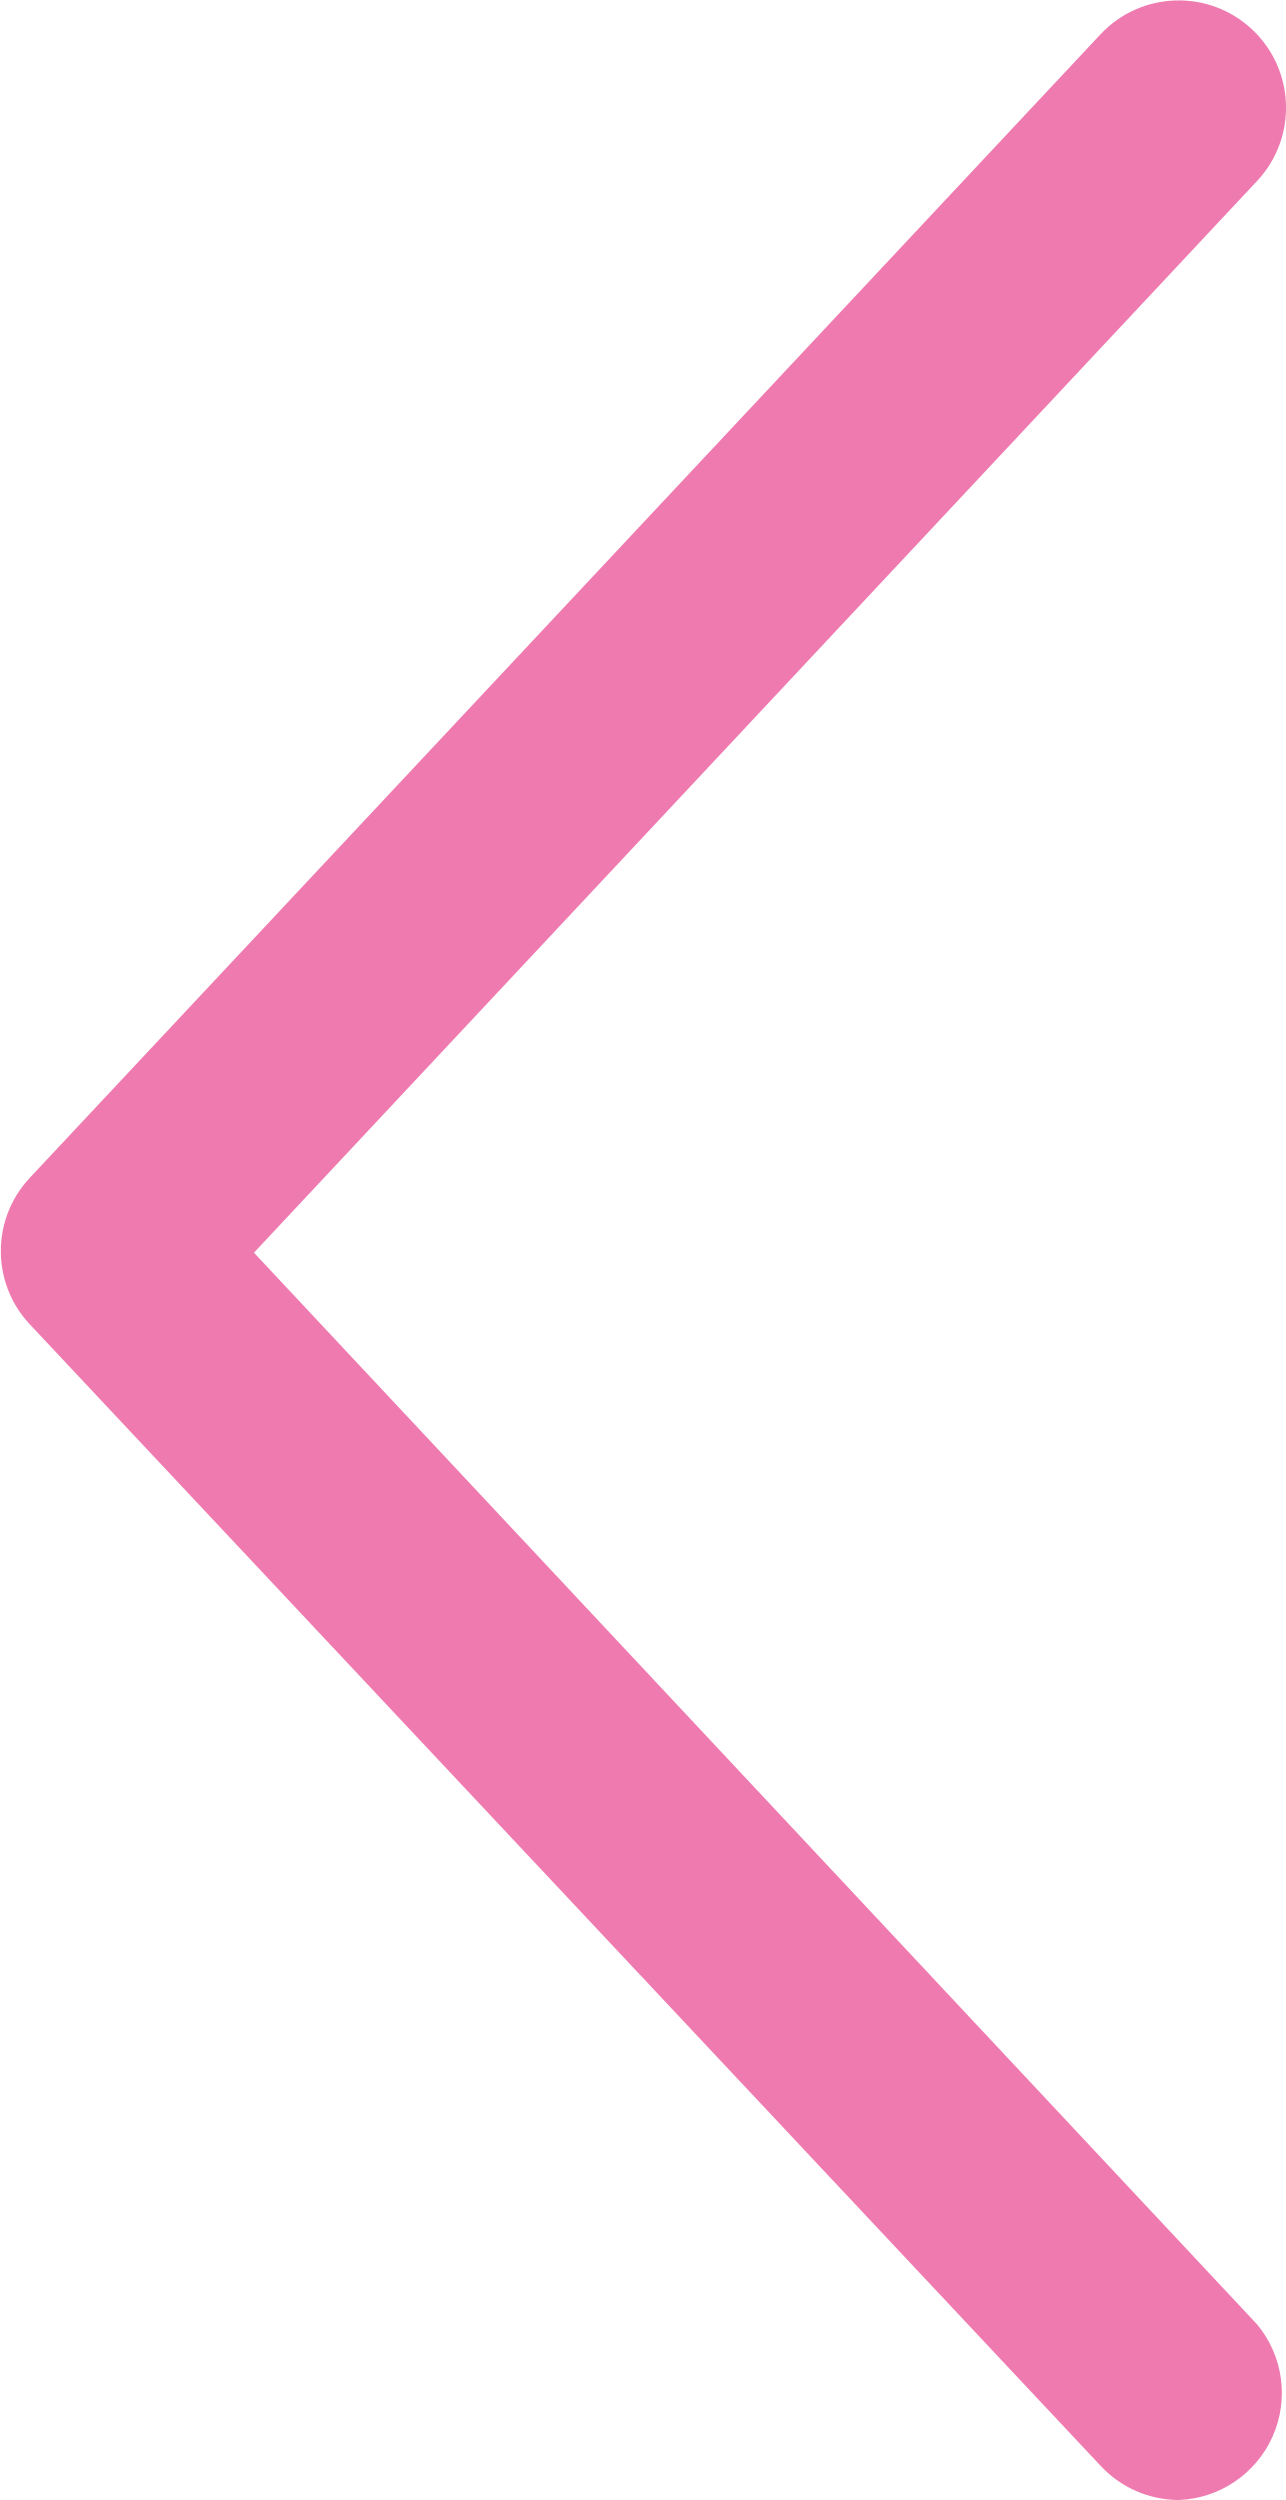
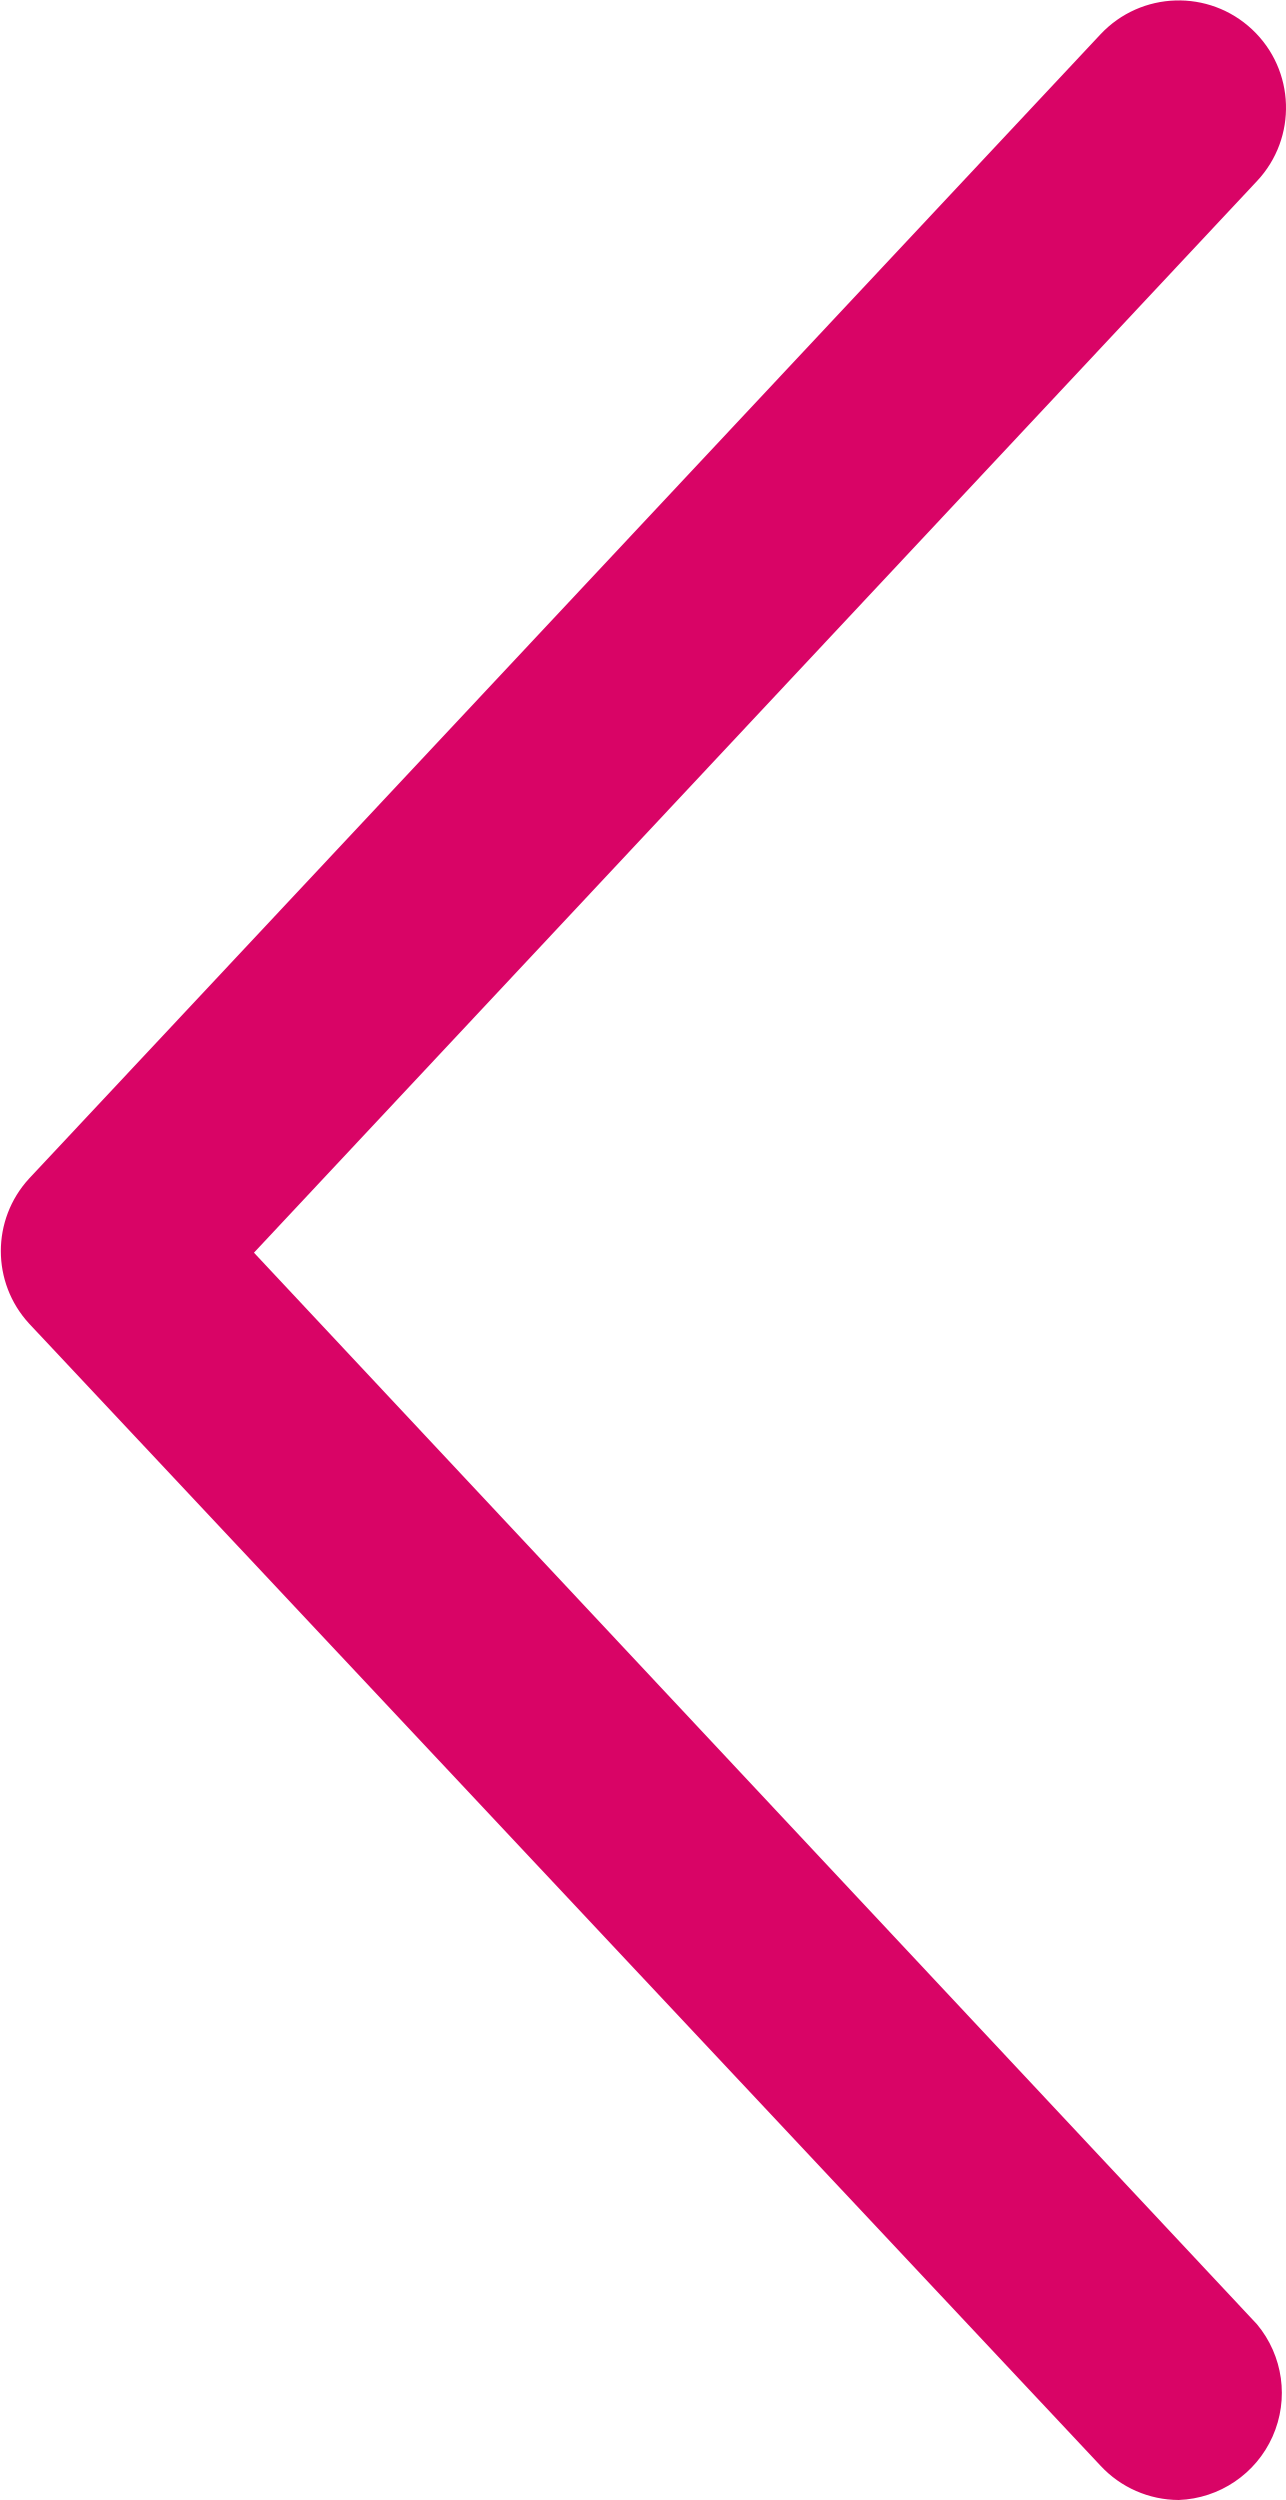
<svg xmlns="http://www.w3.org/2000/svg" viewBox="0 0 12 23.33">
  <defs>
-     <style>.cls-1{fill:#ee7aaf;}</style>
+     <style>.cls-1{fill:rgb(217,4,102);}</style>
  </defs>
  <g id="Capa_2" data-name="Capa 2">
    <g id="Capa_1-2" data-name="Capa 1">
      <path class="cls-1" d="M11,23.33a1,1,0,0,1-.73-.32L.27,12.35A1,1,0,0,1,.27,11L10.27.32a1,1,0,0,1,1.46,1.37l-9.36,10,9.36,10A1,1,0,0,1,11,23.33Z" />
    </g>
  </g>
</svg>
